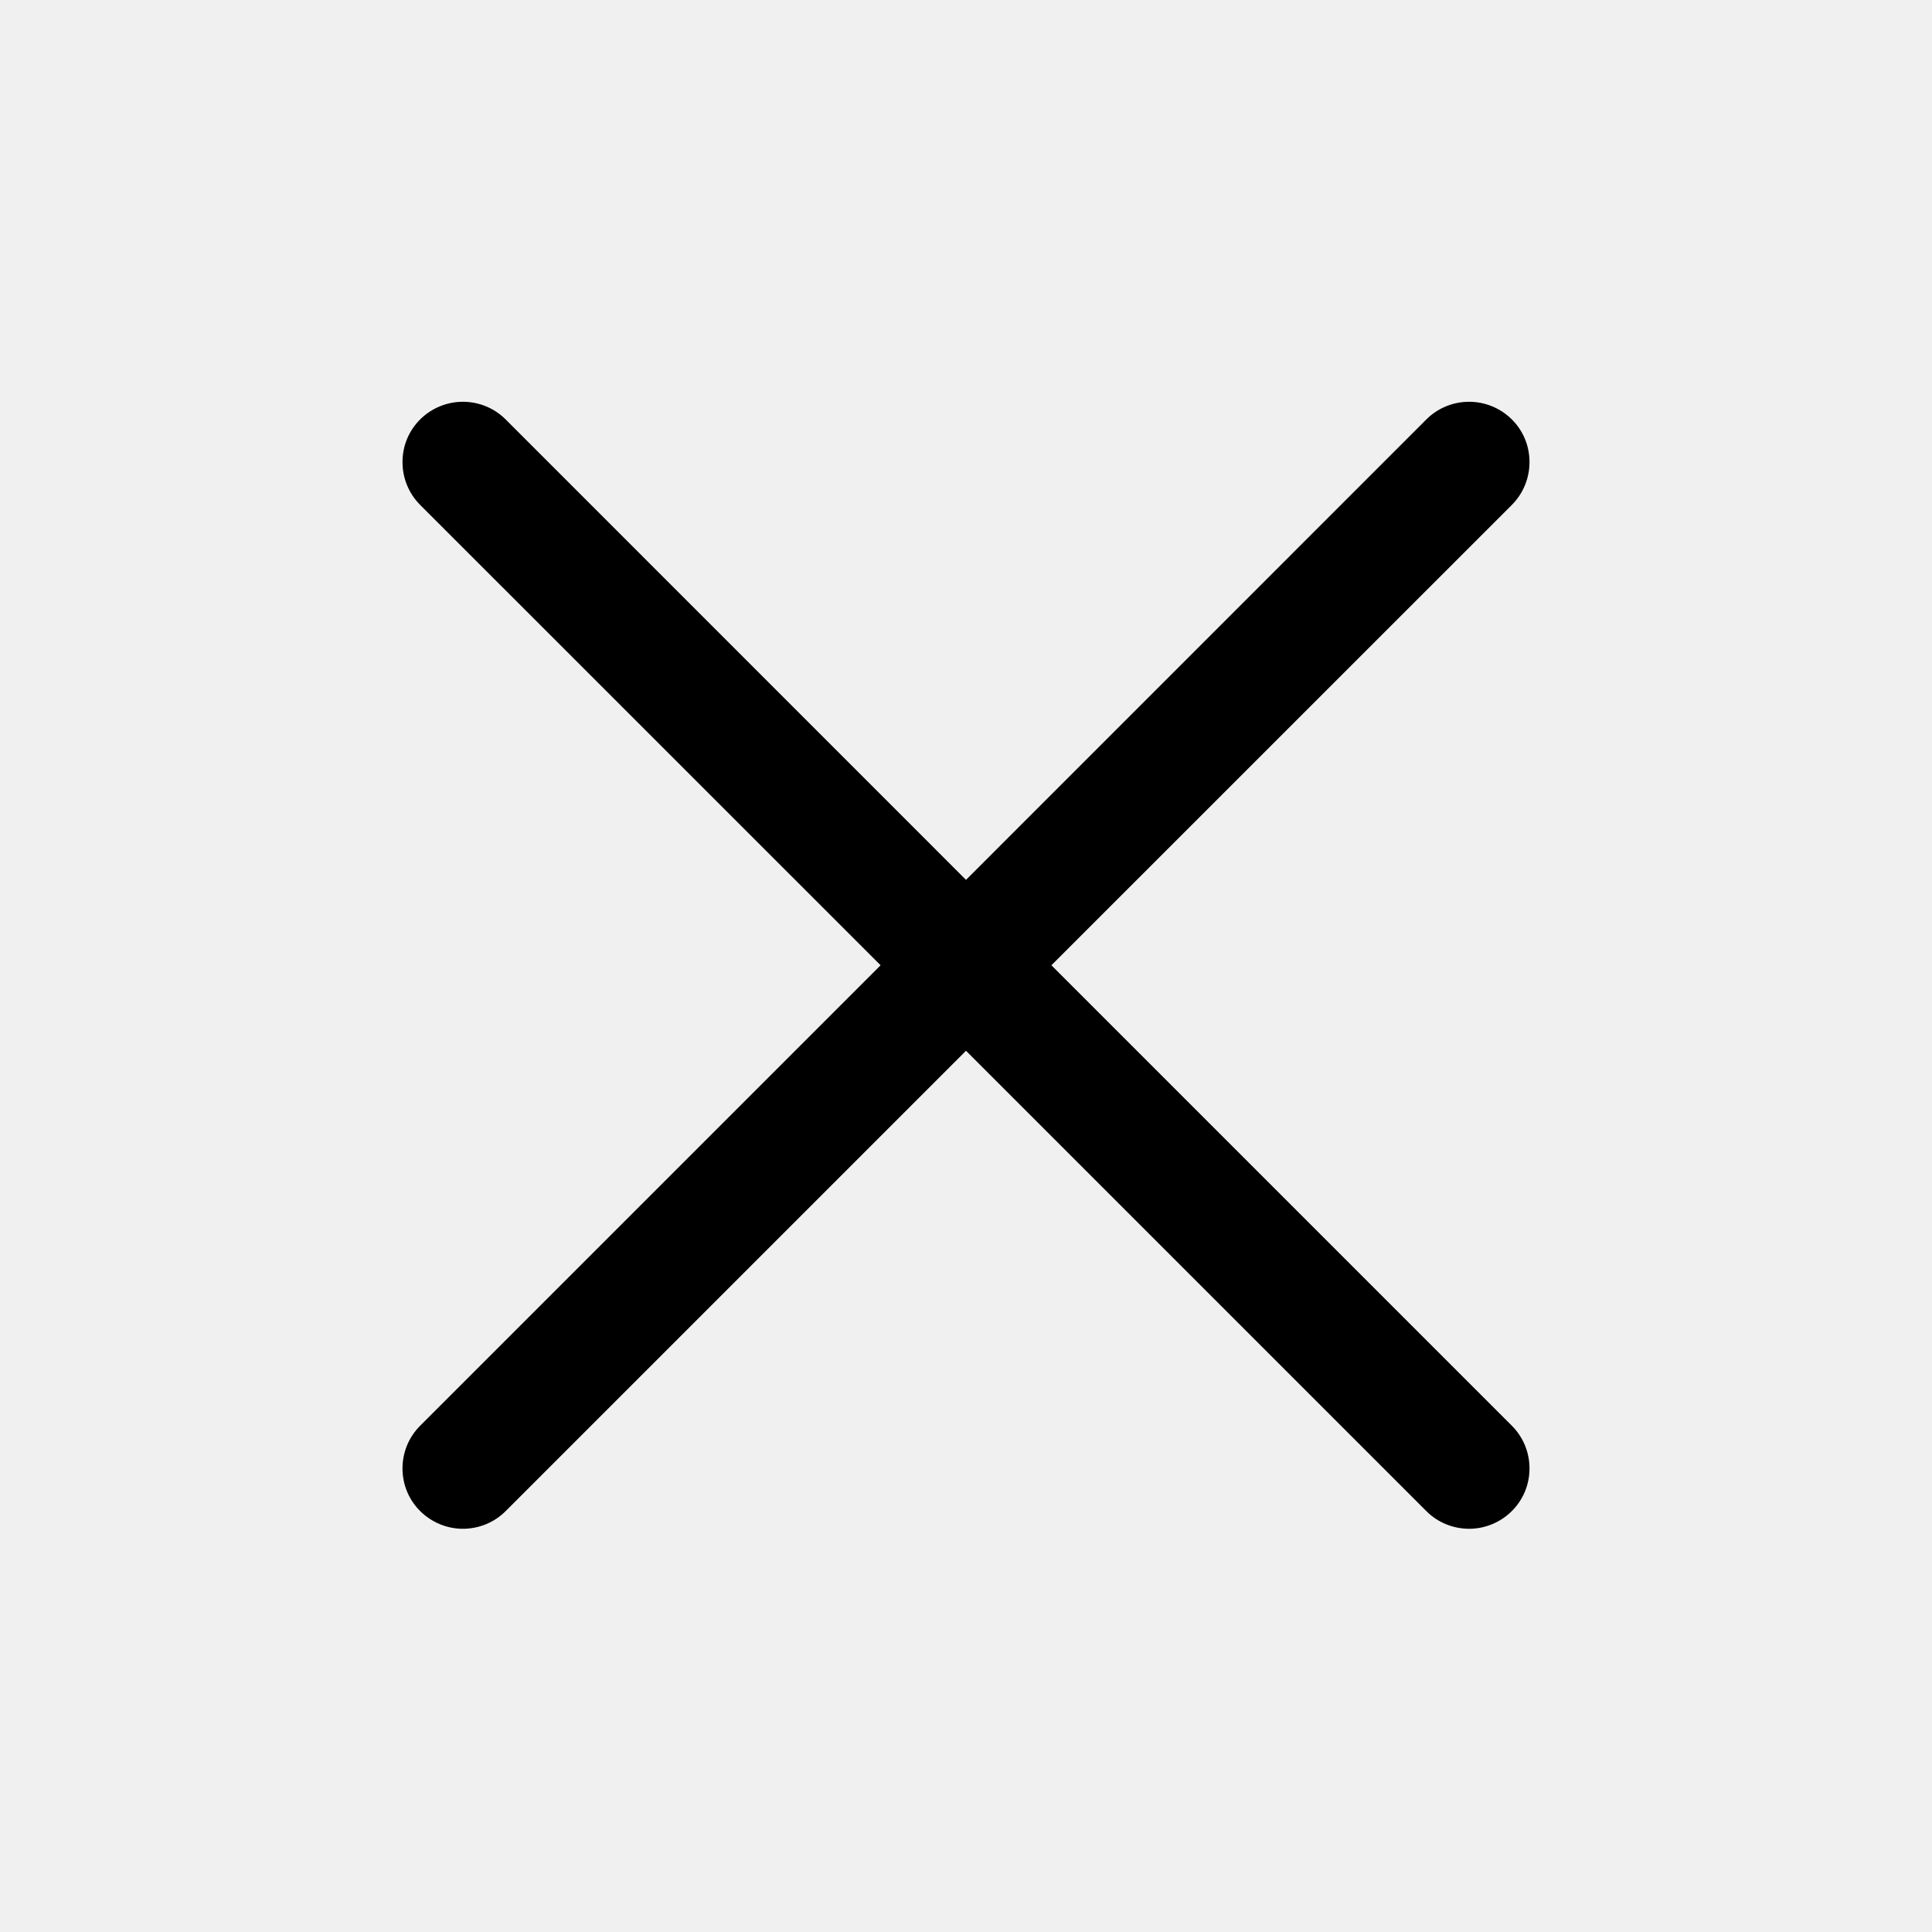
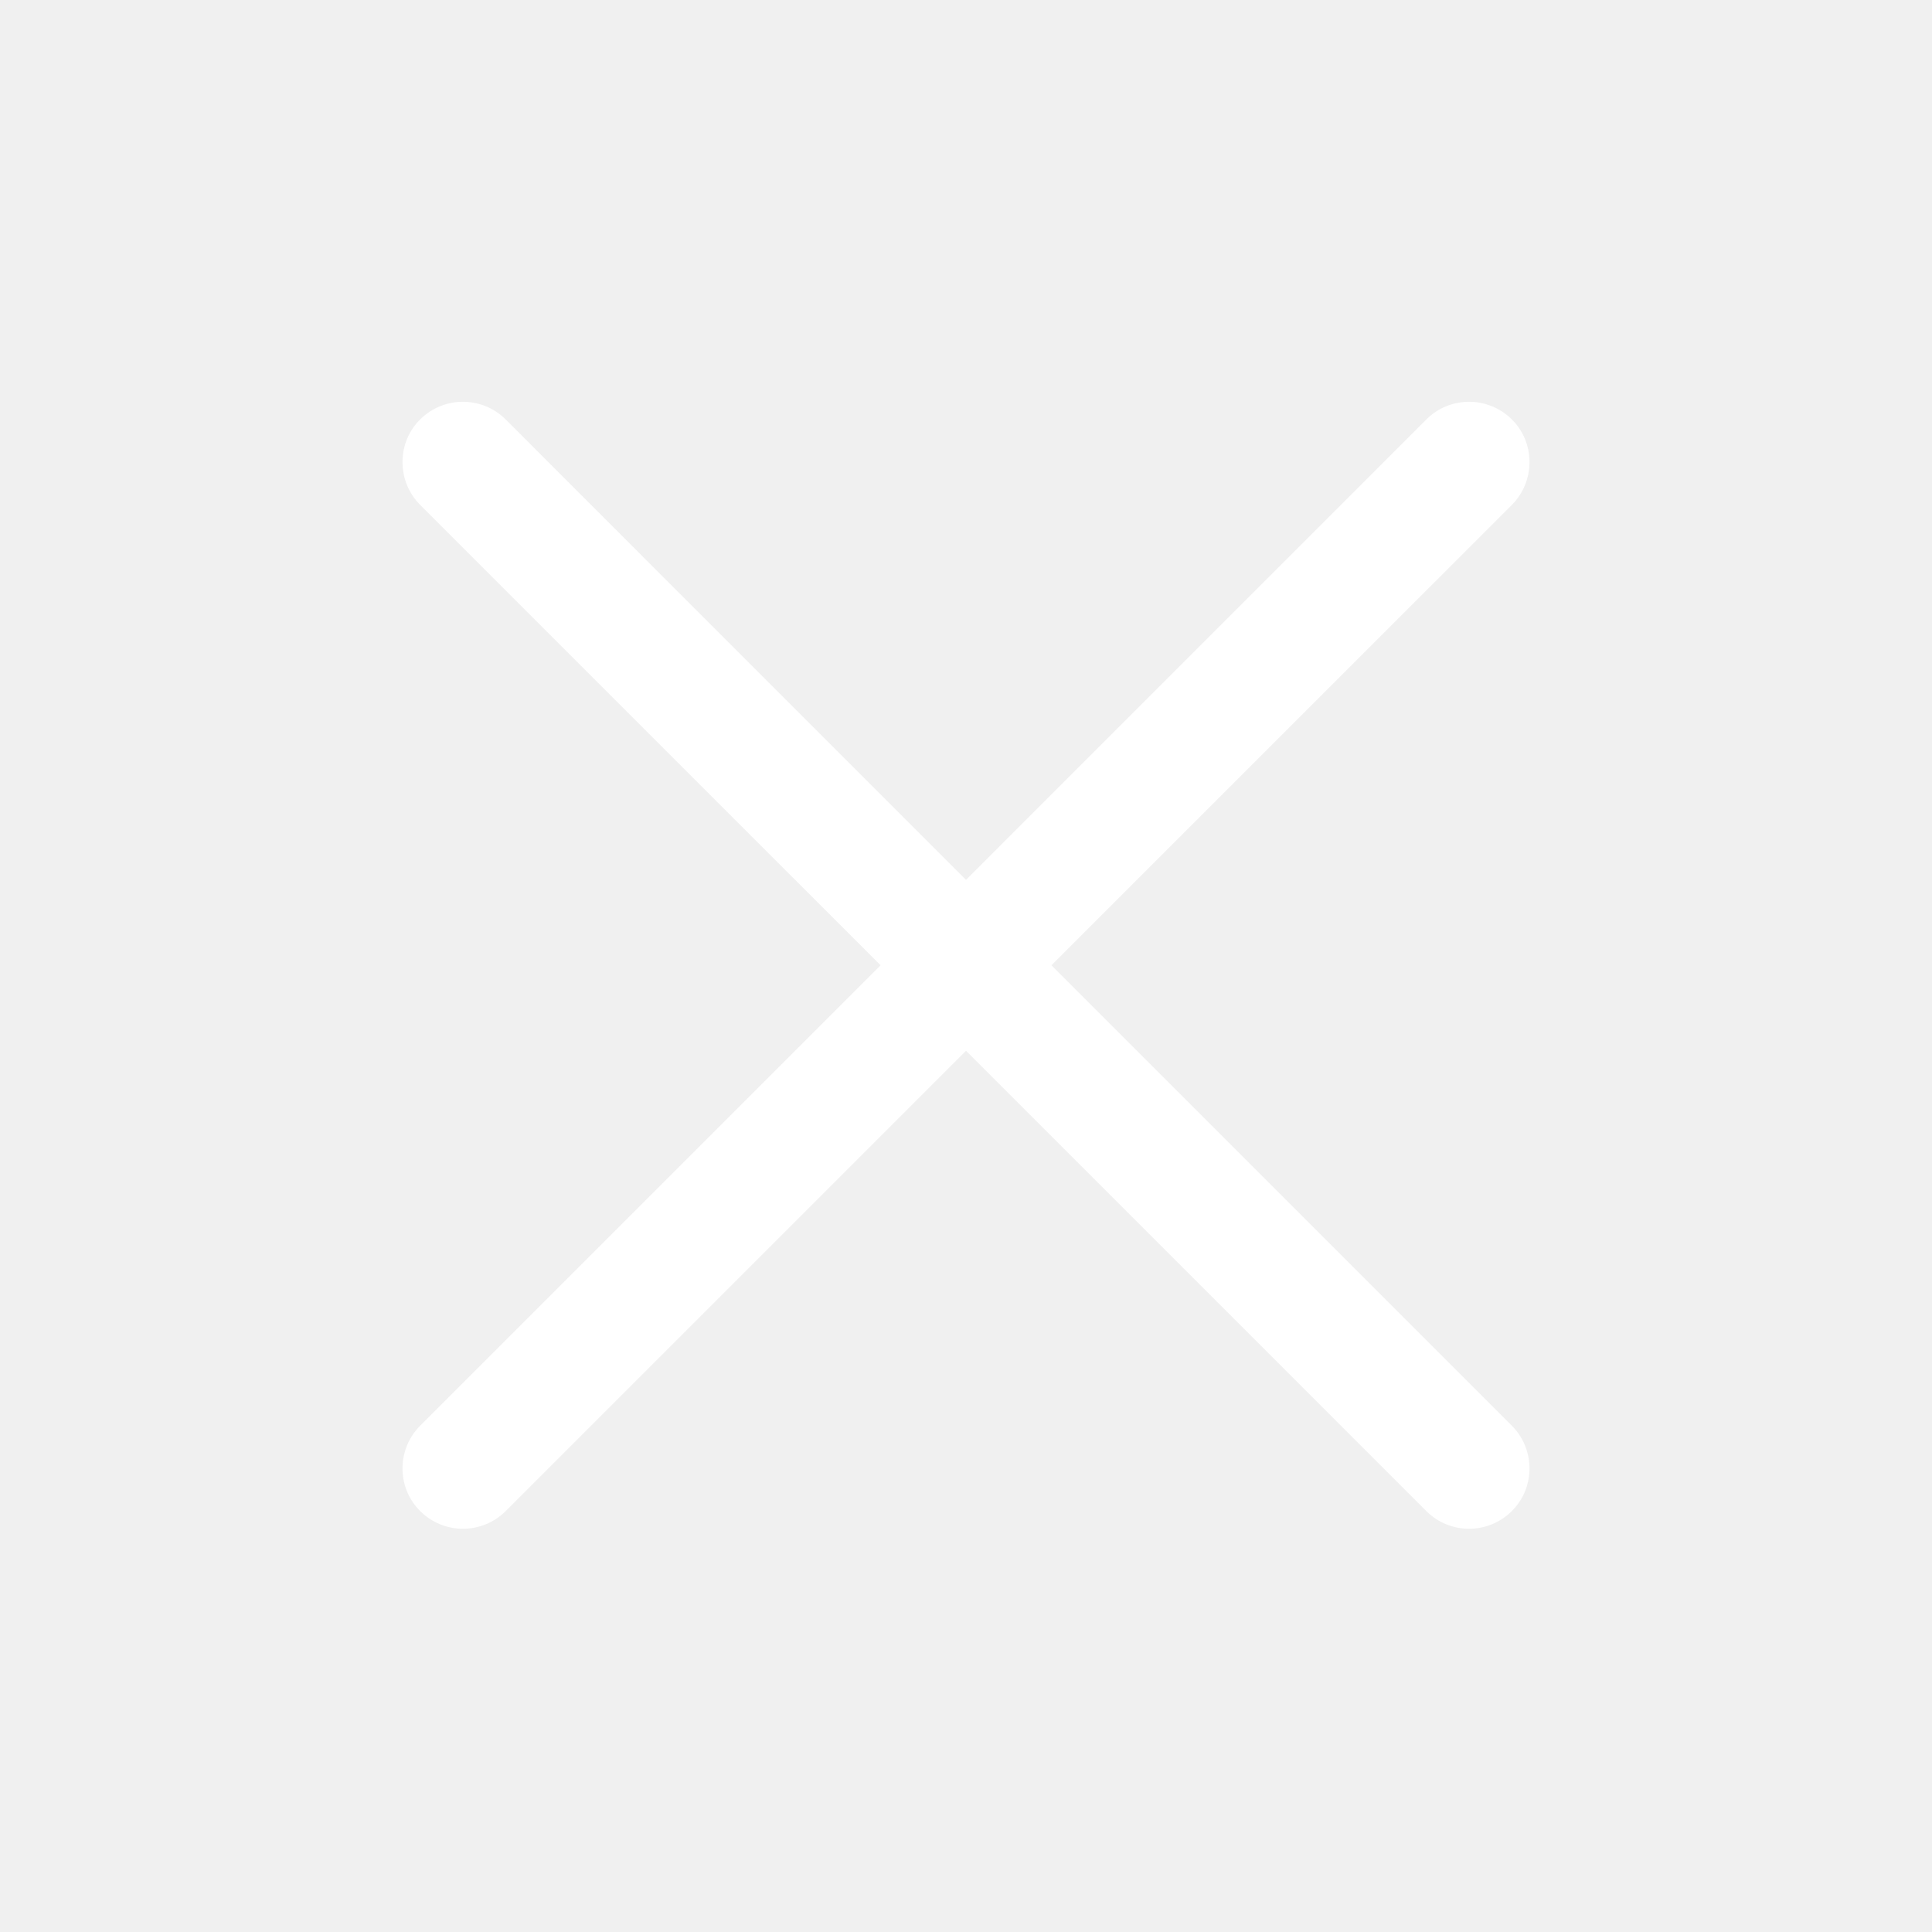
<svg xmlns="http://www.w3.org/2000/svg" clip-rule="evenodd" fill-rule="evenodd" stroke-linejoin="round" stroke-miterlimit="2" viewBox="0 0 24 24">
-   <path d="m12 10.93 5.719-5.72c.146-.146.339-.219.531-.219.404 0 .75.324.75.749 0 .193-.073.385-.219.532l-5.72 5.719 5.719 5.719c.147.147.22.339.22.531 0 .427-.349.75-.75.75-.192 0-.385-.073-.531-.219l-5.719-5.719-5.719 5.719c-.146.146-.339.219-.531.219-.401 0-.75-.323-.75-.75 0-.192.073-.384.22-.531l5.719-5.719-5.72-5.719c-.146-.147-.219-.339-.219-.532 0-.425.346-.749.75-.749.192 0 .385.073.531.219z" />
+   <path fill="#ffffff" d="m12 10.93 5.719-5.72c.146-.146.339-.219.531-.219.404 0 .75.324.75.749 0 .193-.073.385-.219.532l-5.72 5.719 5.719 5.719c.147.147.22.339.22.531 0 .427-.349.75-.75.75-.192 0-.385-.073-.531-.219l-5.719-5.719-5.719 5.719c-.146.146-.339.219-.531.219-.401 0-.75-.323-.75-.75 0-.192.073-.384.22-.531l5.719-5.719-5.72-5.719c-.146-.147-.219-.339-.219-.532 0-.425.346-.749.75-.749.192 0 .385.073.531.219z" />
</svg>
